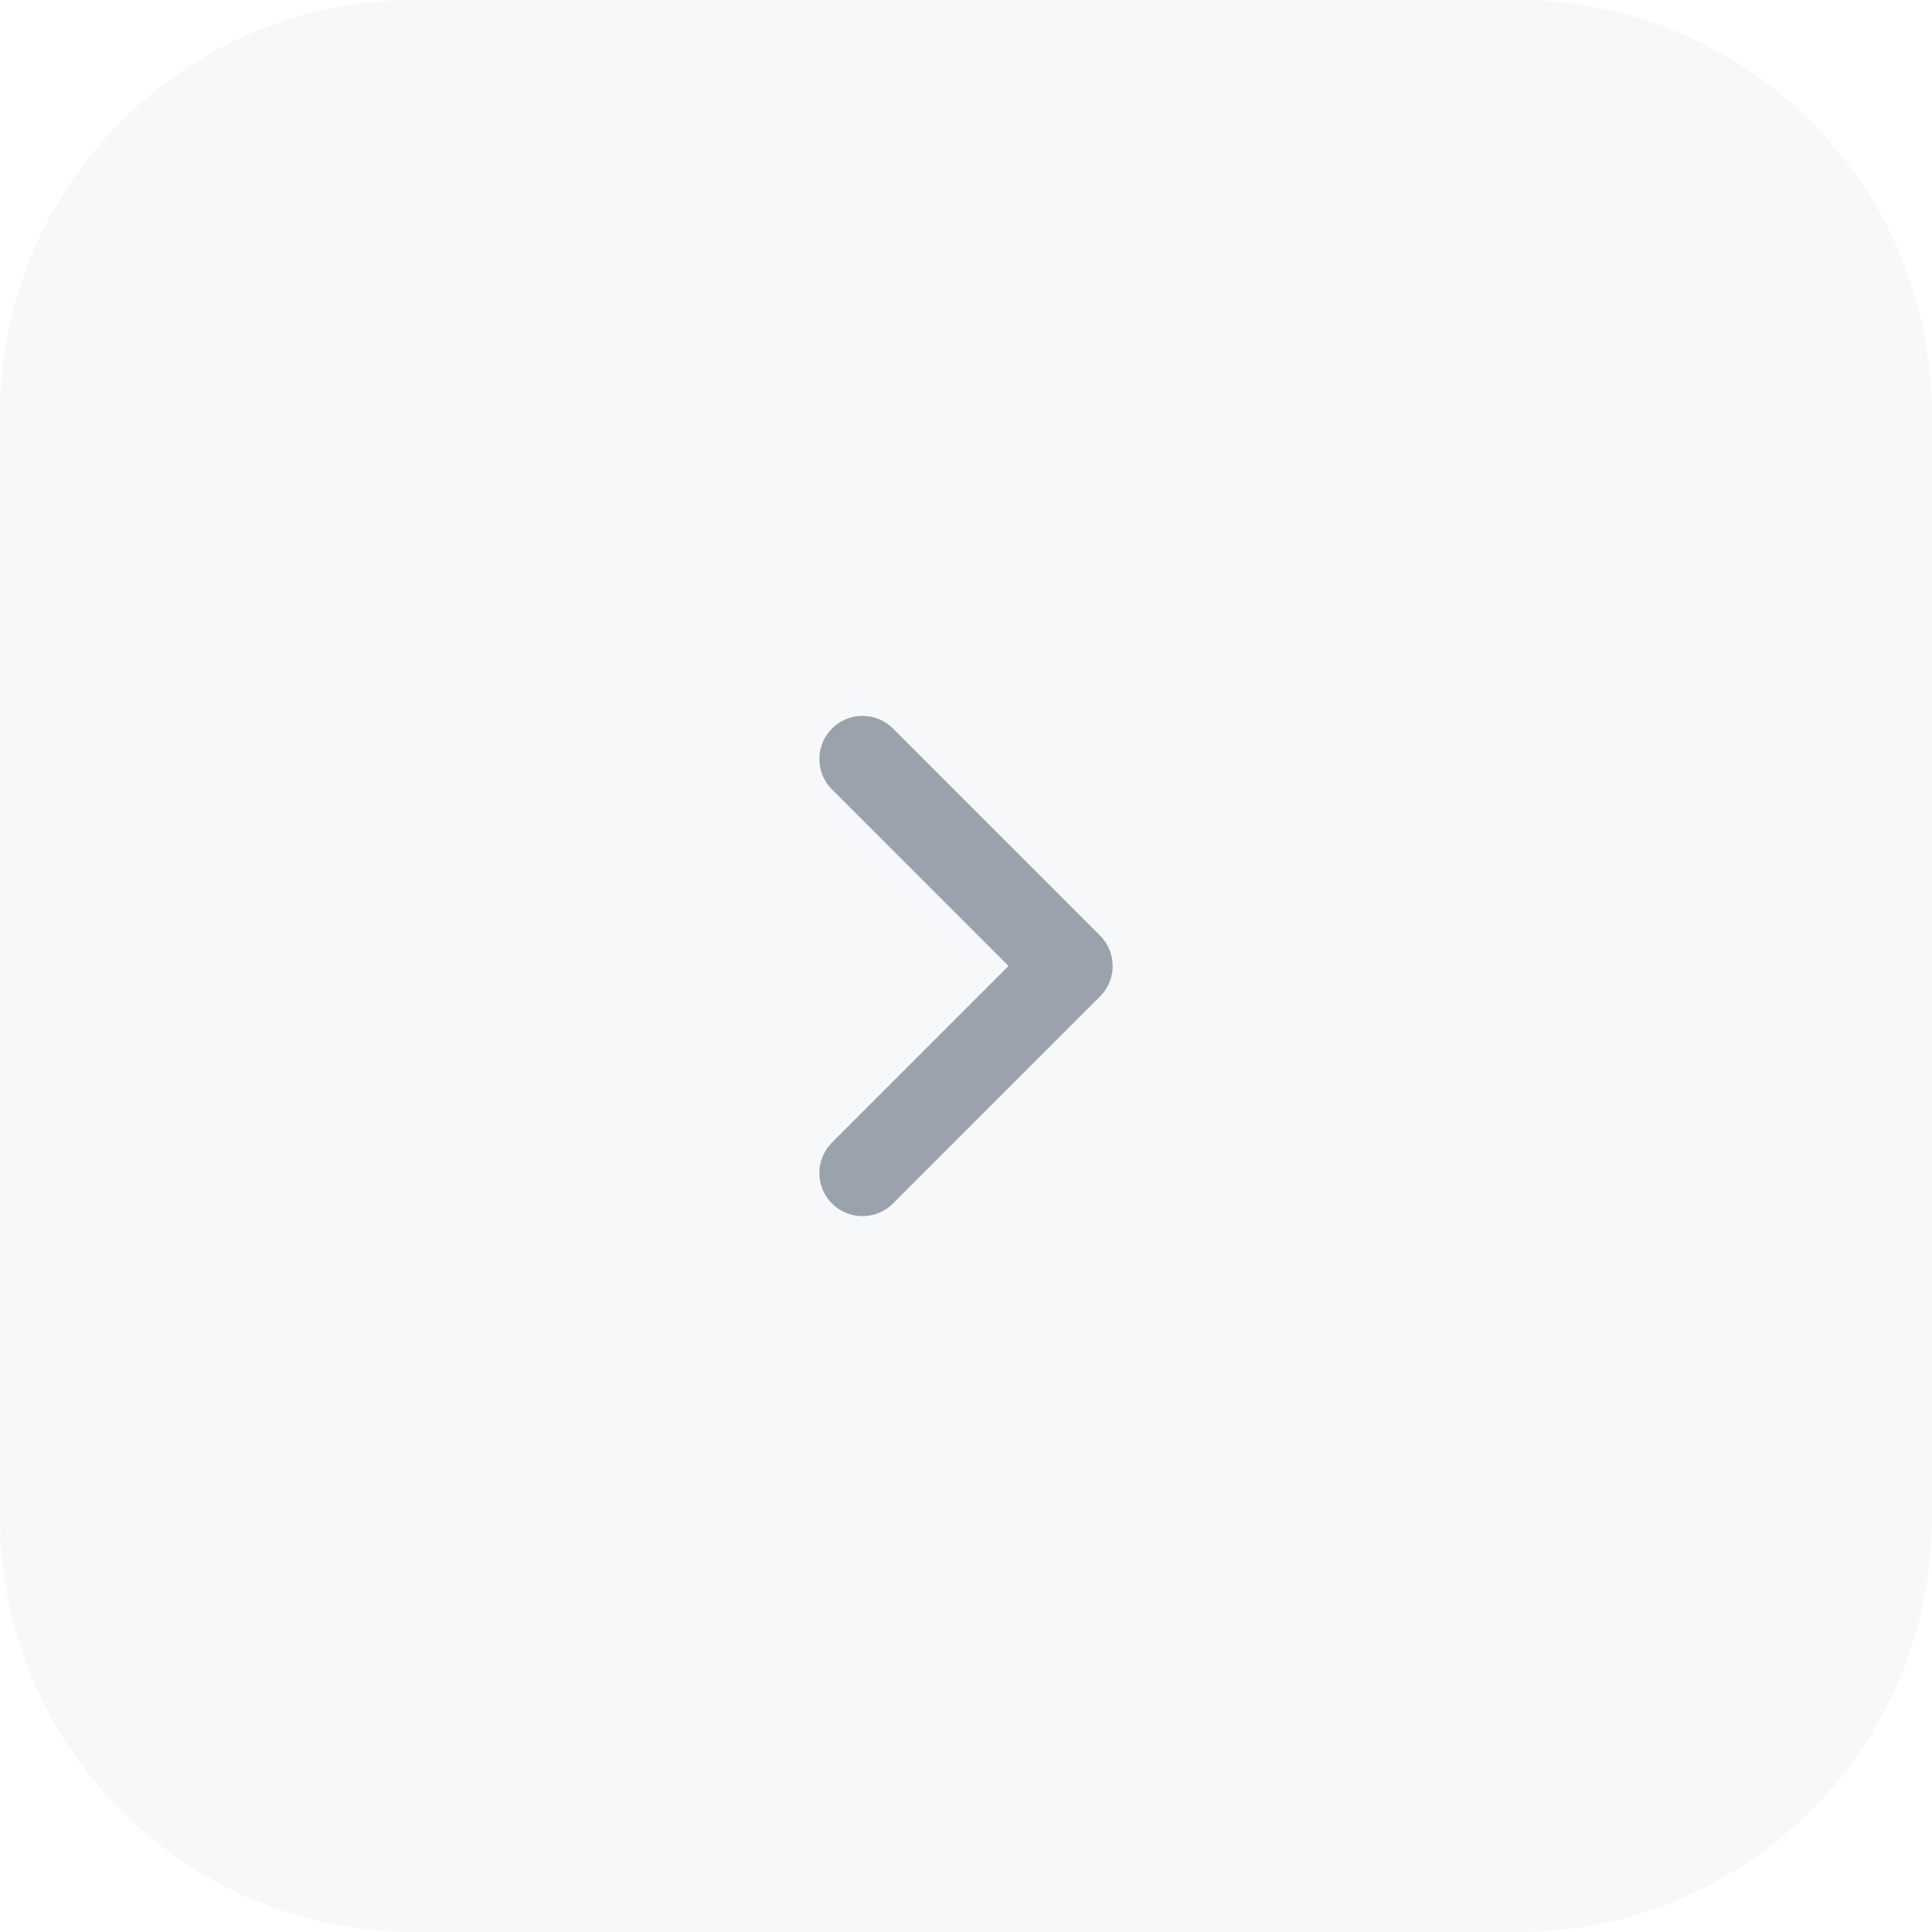
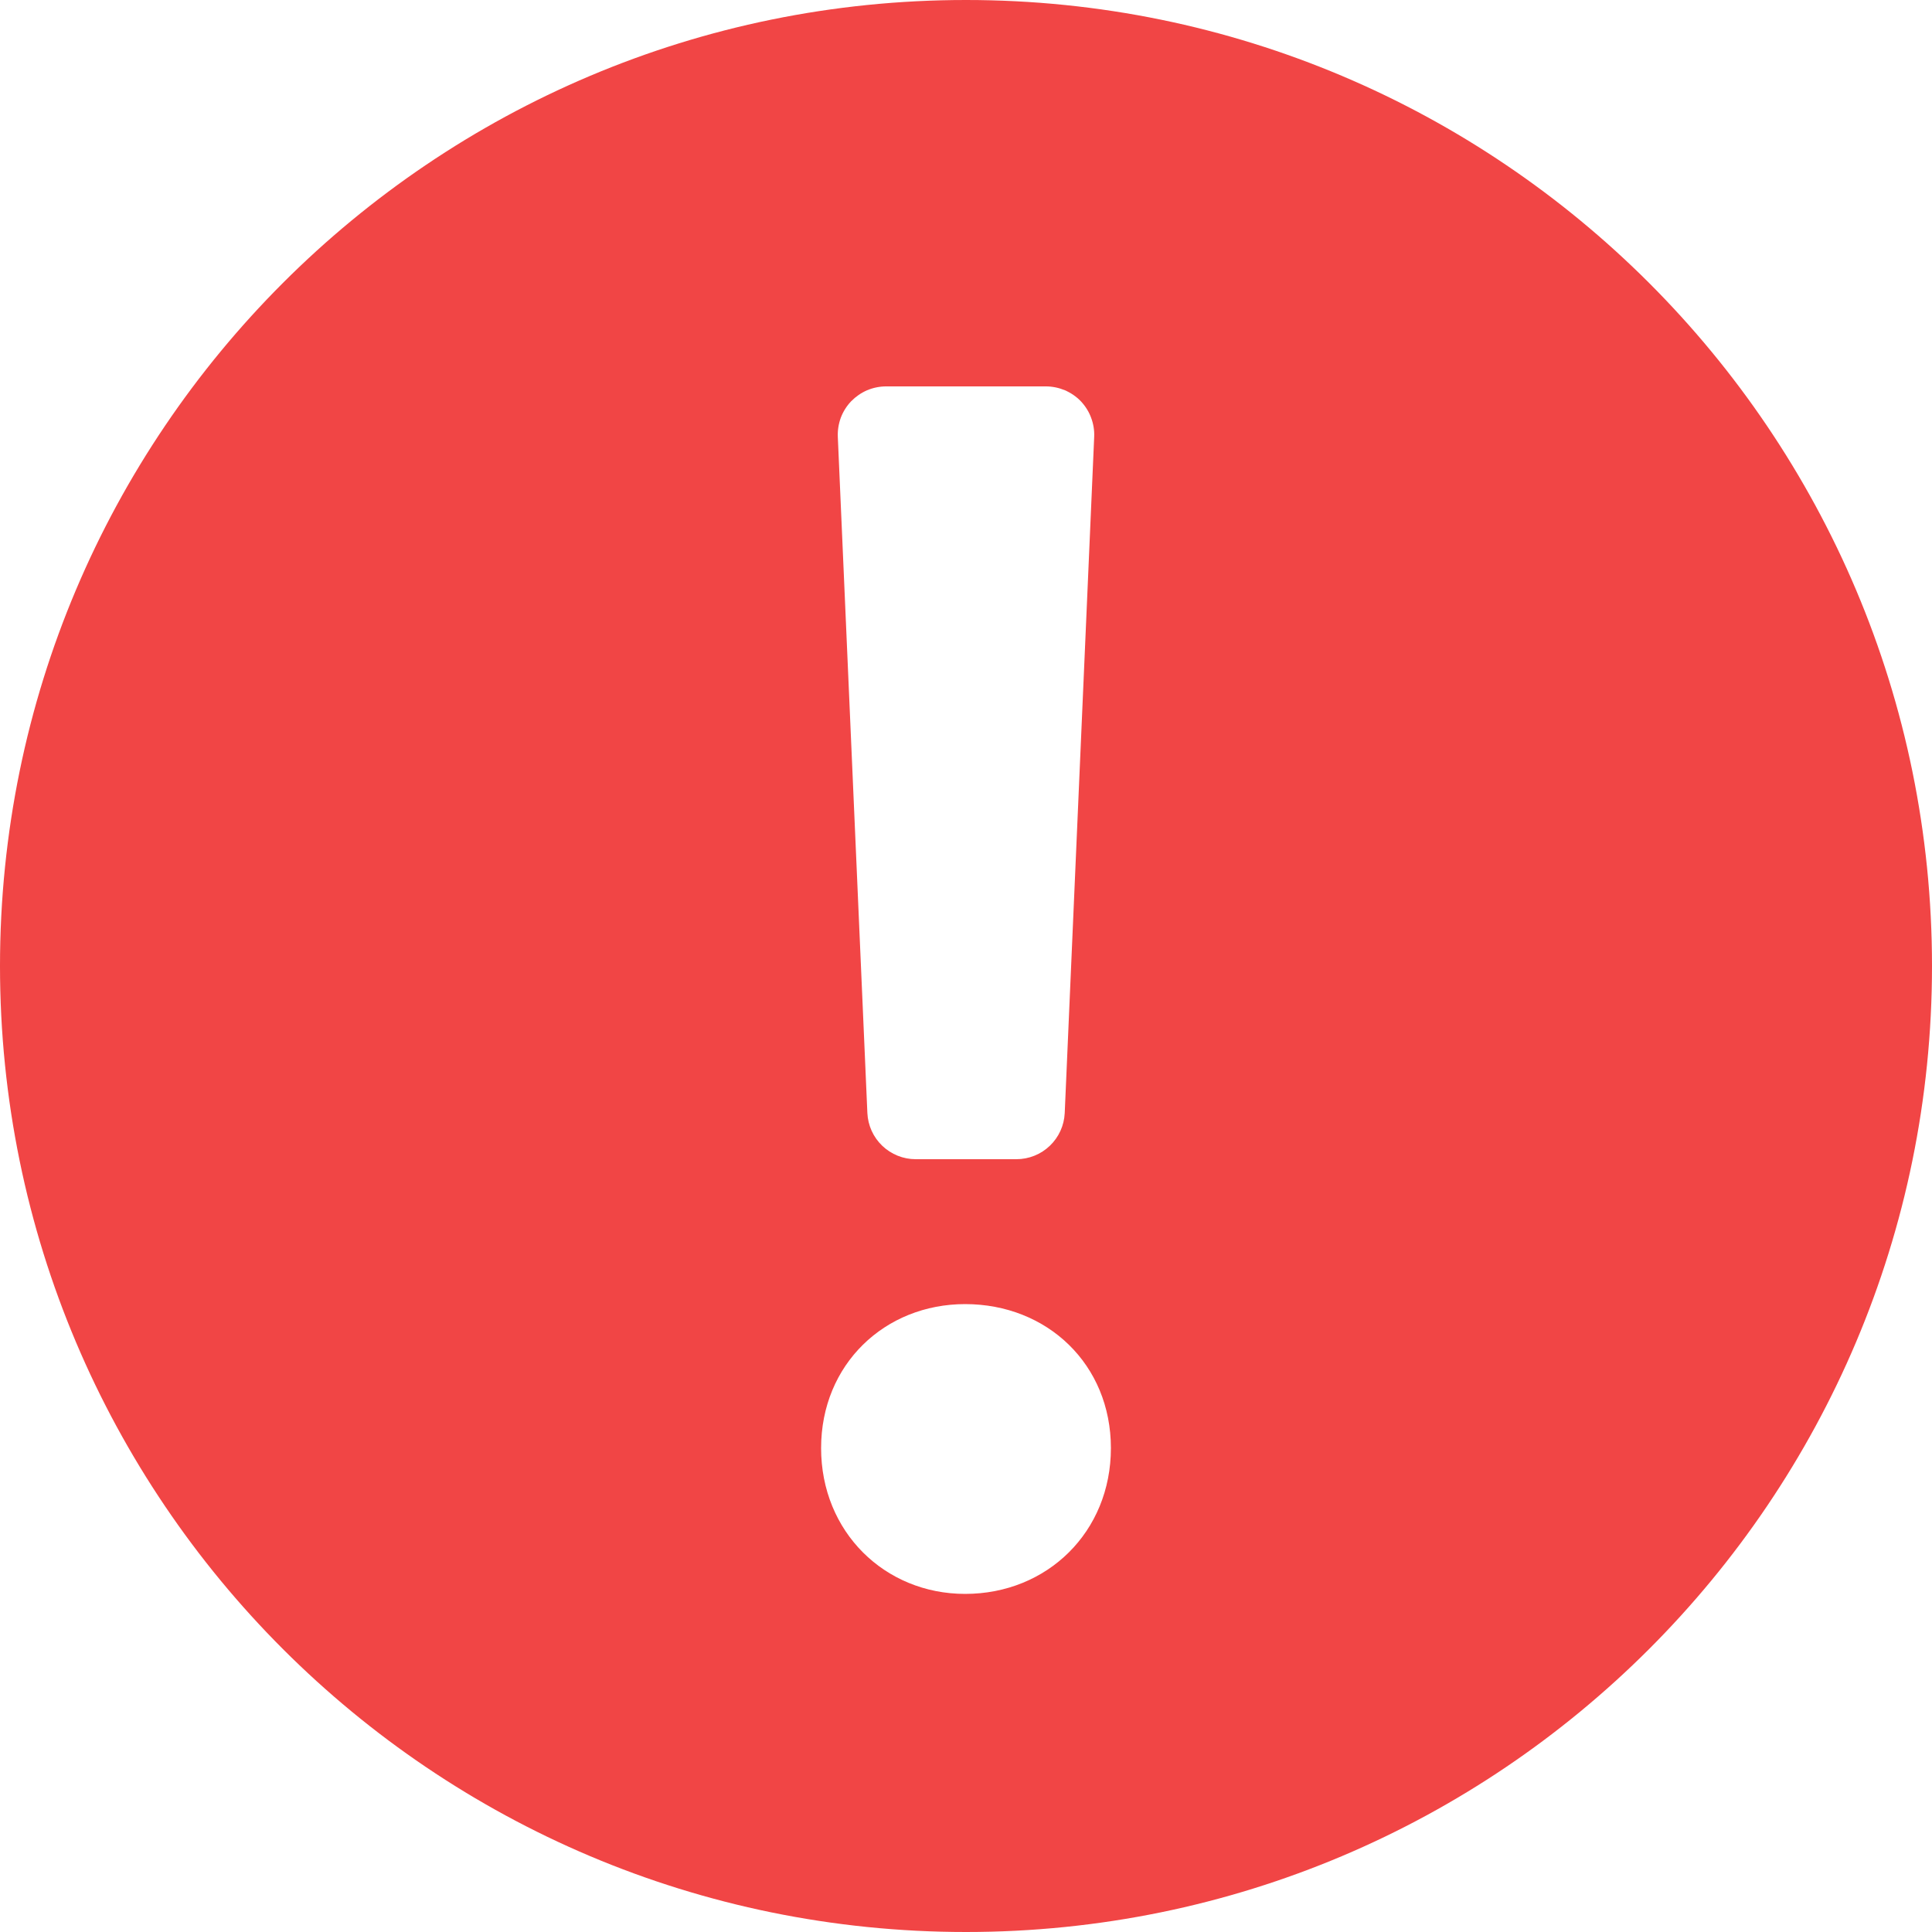
- <svg xmlns="http://www.w3.org/2000/svg" width="56" height="56" viewBox="0 0 56 56" fill="none">
-   <rect width="56" height="56" rx="12" fill="#F7F8F9" />
-   <path d="M25 22L31 28L25 34" stroke="#9AA3AD" stroke-width="2.5" stroke-linecap="round" stroke-linejoin="round" />
+ <svg xmlns="http://www.w3.org/2000/svg" width="20" height="20" viewBox="0 0 20 20" fill="none">
+   <path fill-rule="evenodd" clip-rule="evenodd" d="M10 20C15.523 20 20 15.523 20 10C20 4.477 15.523 0 10 0C4.477 0 0 4.477 0 10C0 15.523 4.477 20 10 20ZM8.5 14.991C8.5 14.124 9.159 13.5 9.991 13.5C10.841 13.5 11.5 14.124 11.5 14.991C11.5 15.858 10.841 16.5 9.991 16.5C9.159 16.5 8.5 15.858 8.5 14.991ZM9.172 4C9.105 4 9.038 4.014 8.976 4.04C8.914 4.067 8.858 4.106 8.811 4.154C8.764 4.203 8.728 4.261 8.704 4.324C8.681 4.387 8.67 4.455 8.673 4.522L8.979 11.522C8.985 11.651 9.04 11.772 9.133 11.861C9.226 11.95 9.35 12 9.479 12H10.522C10.651 12 10.775 11.95 10.868 11.861C10.961 11.772 11.016 11.651 11.022 11.522L11.327 4.522C11.33 4.455 11.319 4.387 11.295 4.324C11.272 4.261 11.235 4.203 11.189 4.154C11.142 4.105 11.086 4.067 11.024 4.04C10.961 4.014 10.895 4 10.827 4H9.172Z" fill="#F14545" />
</svg>
